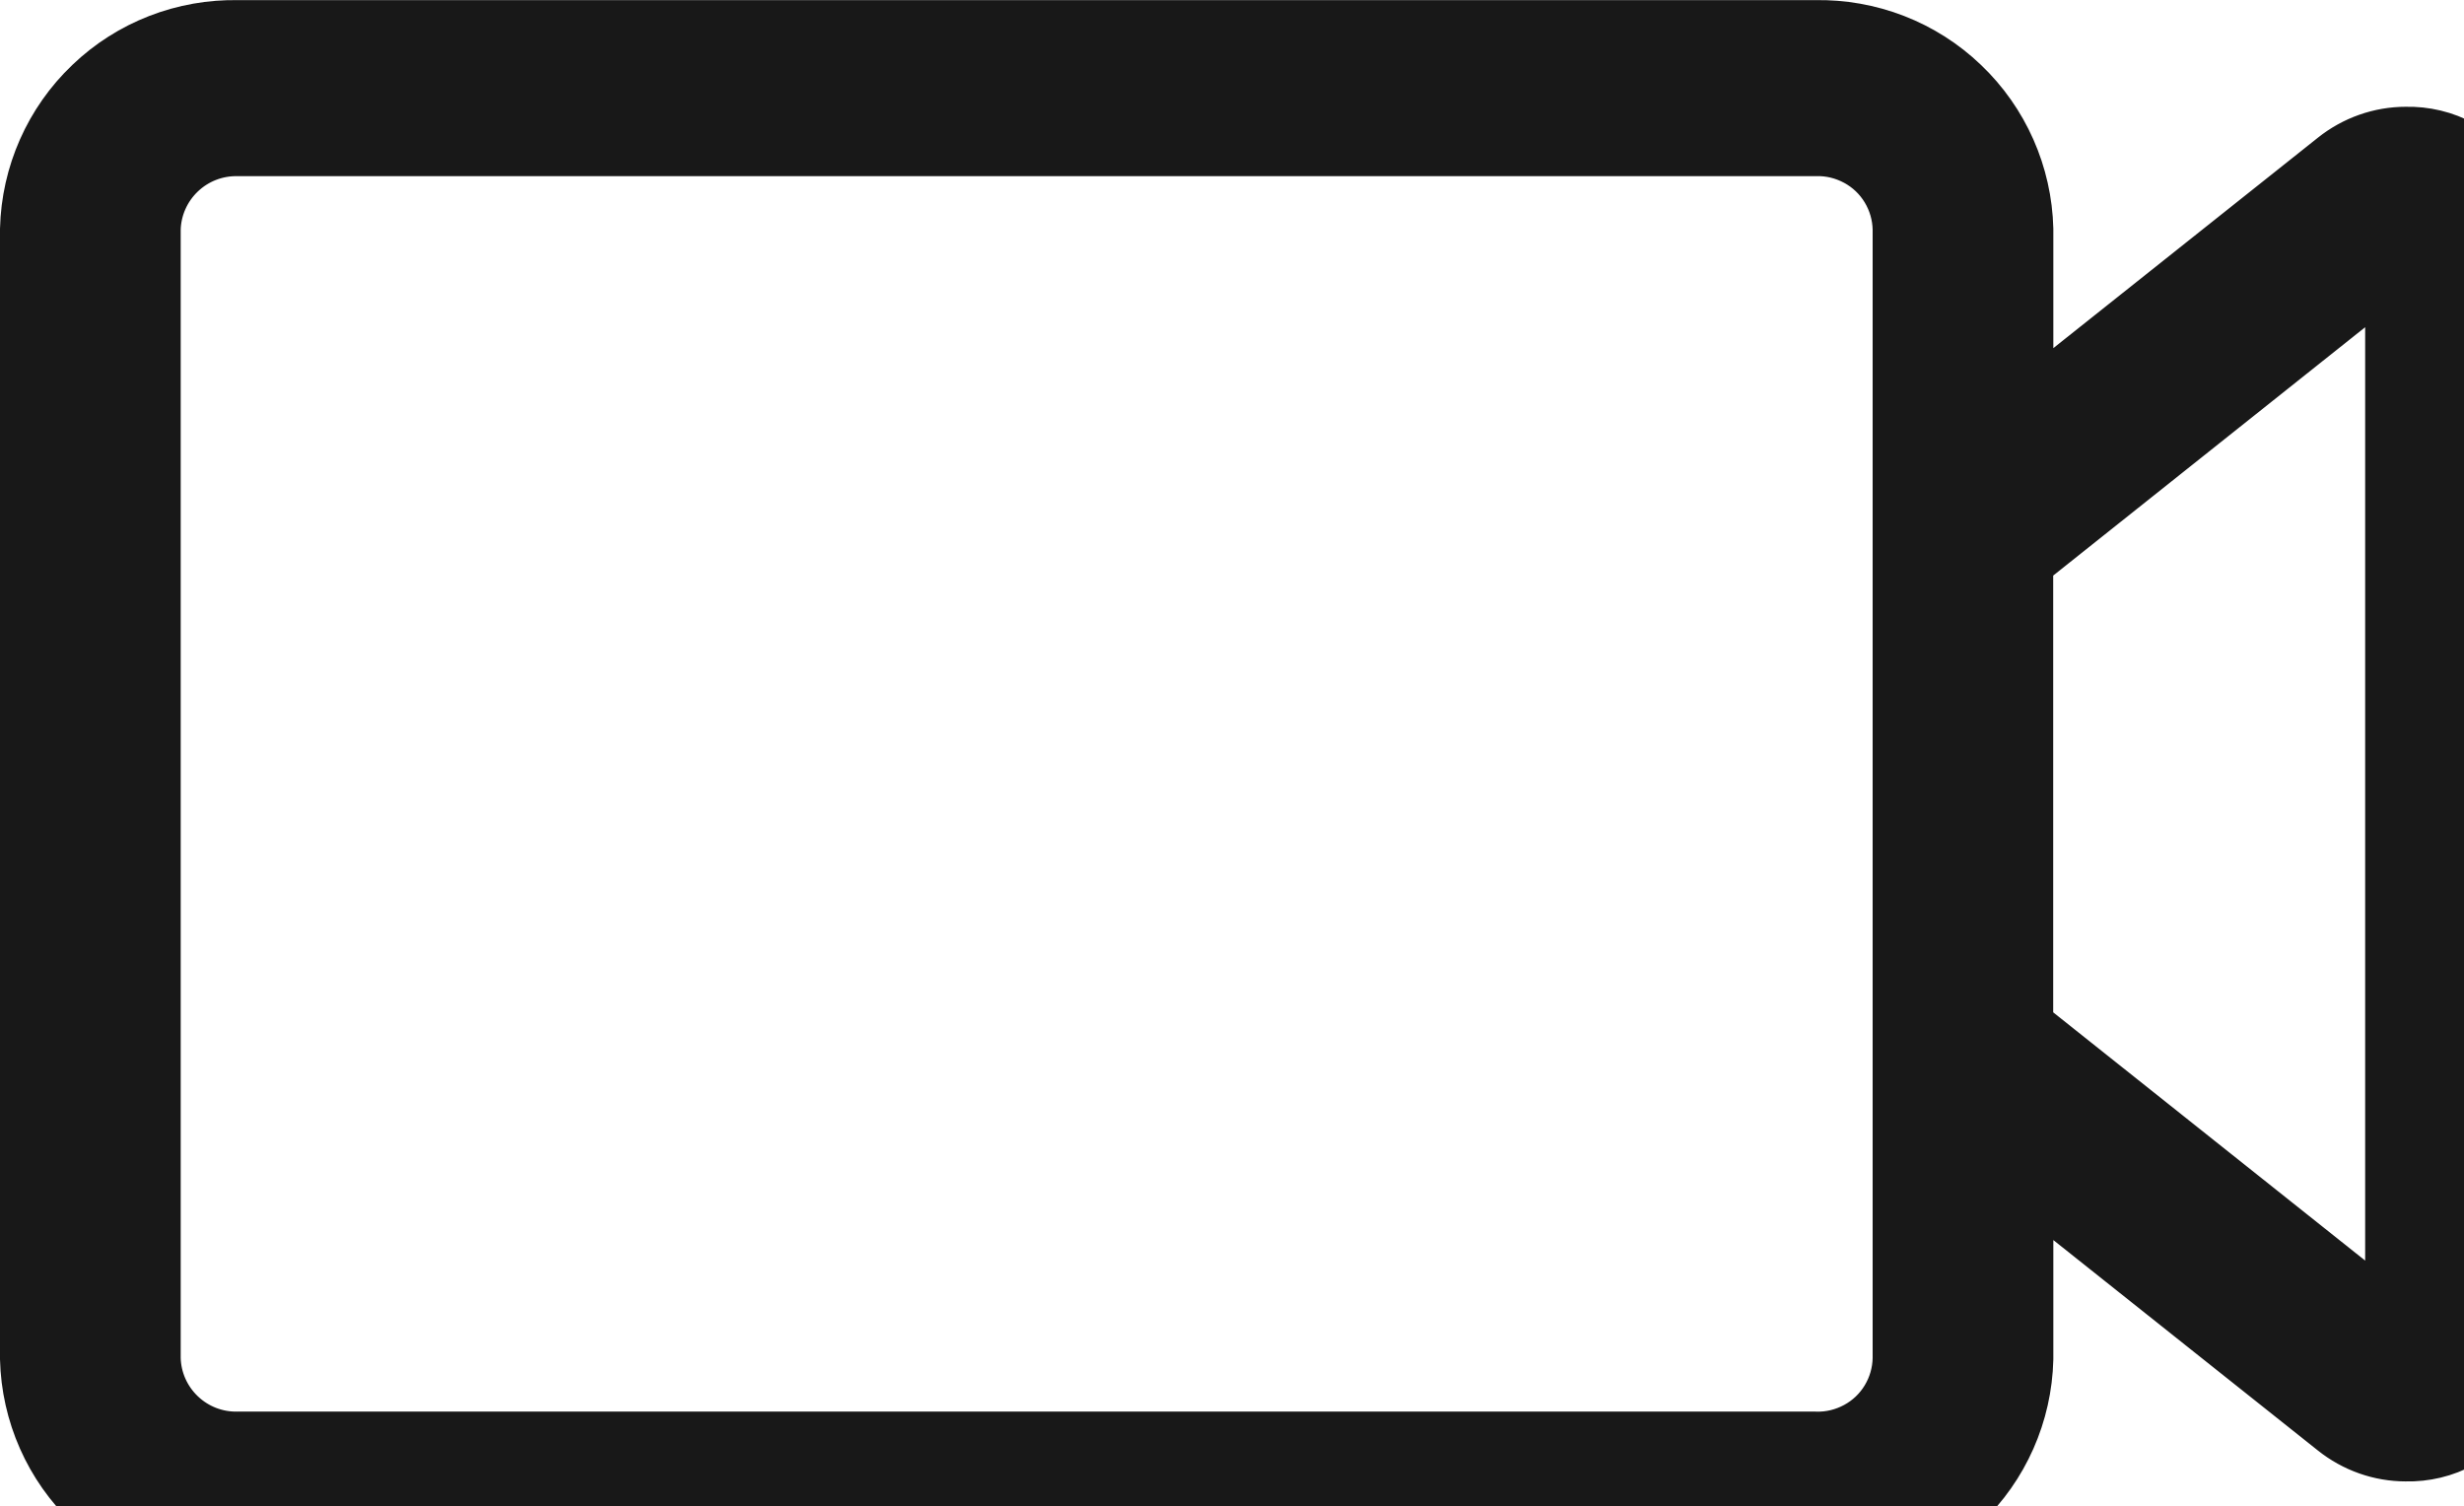
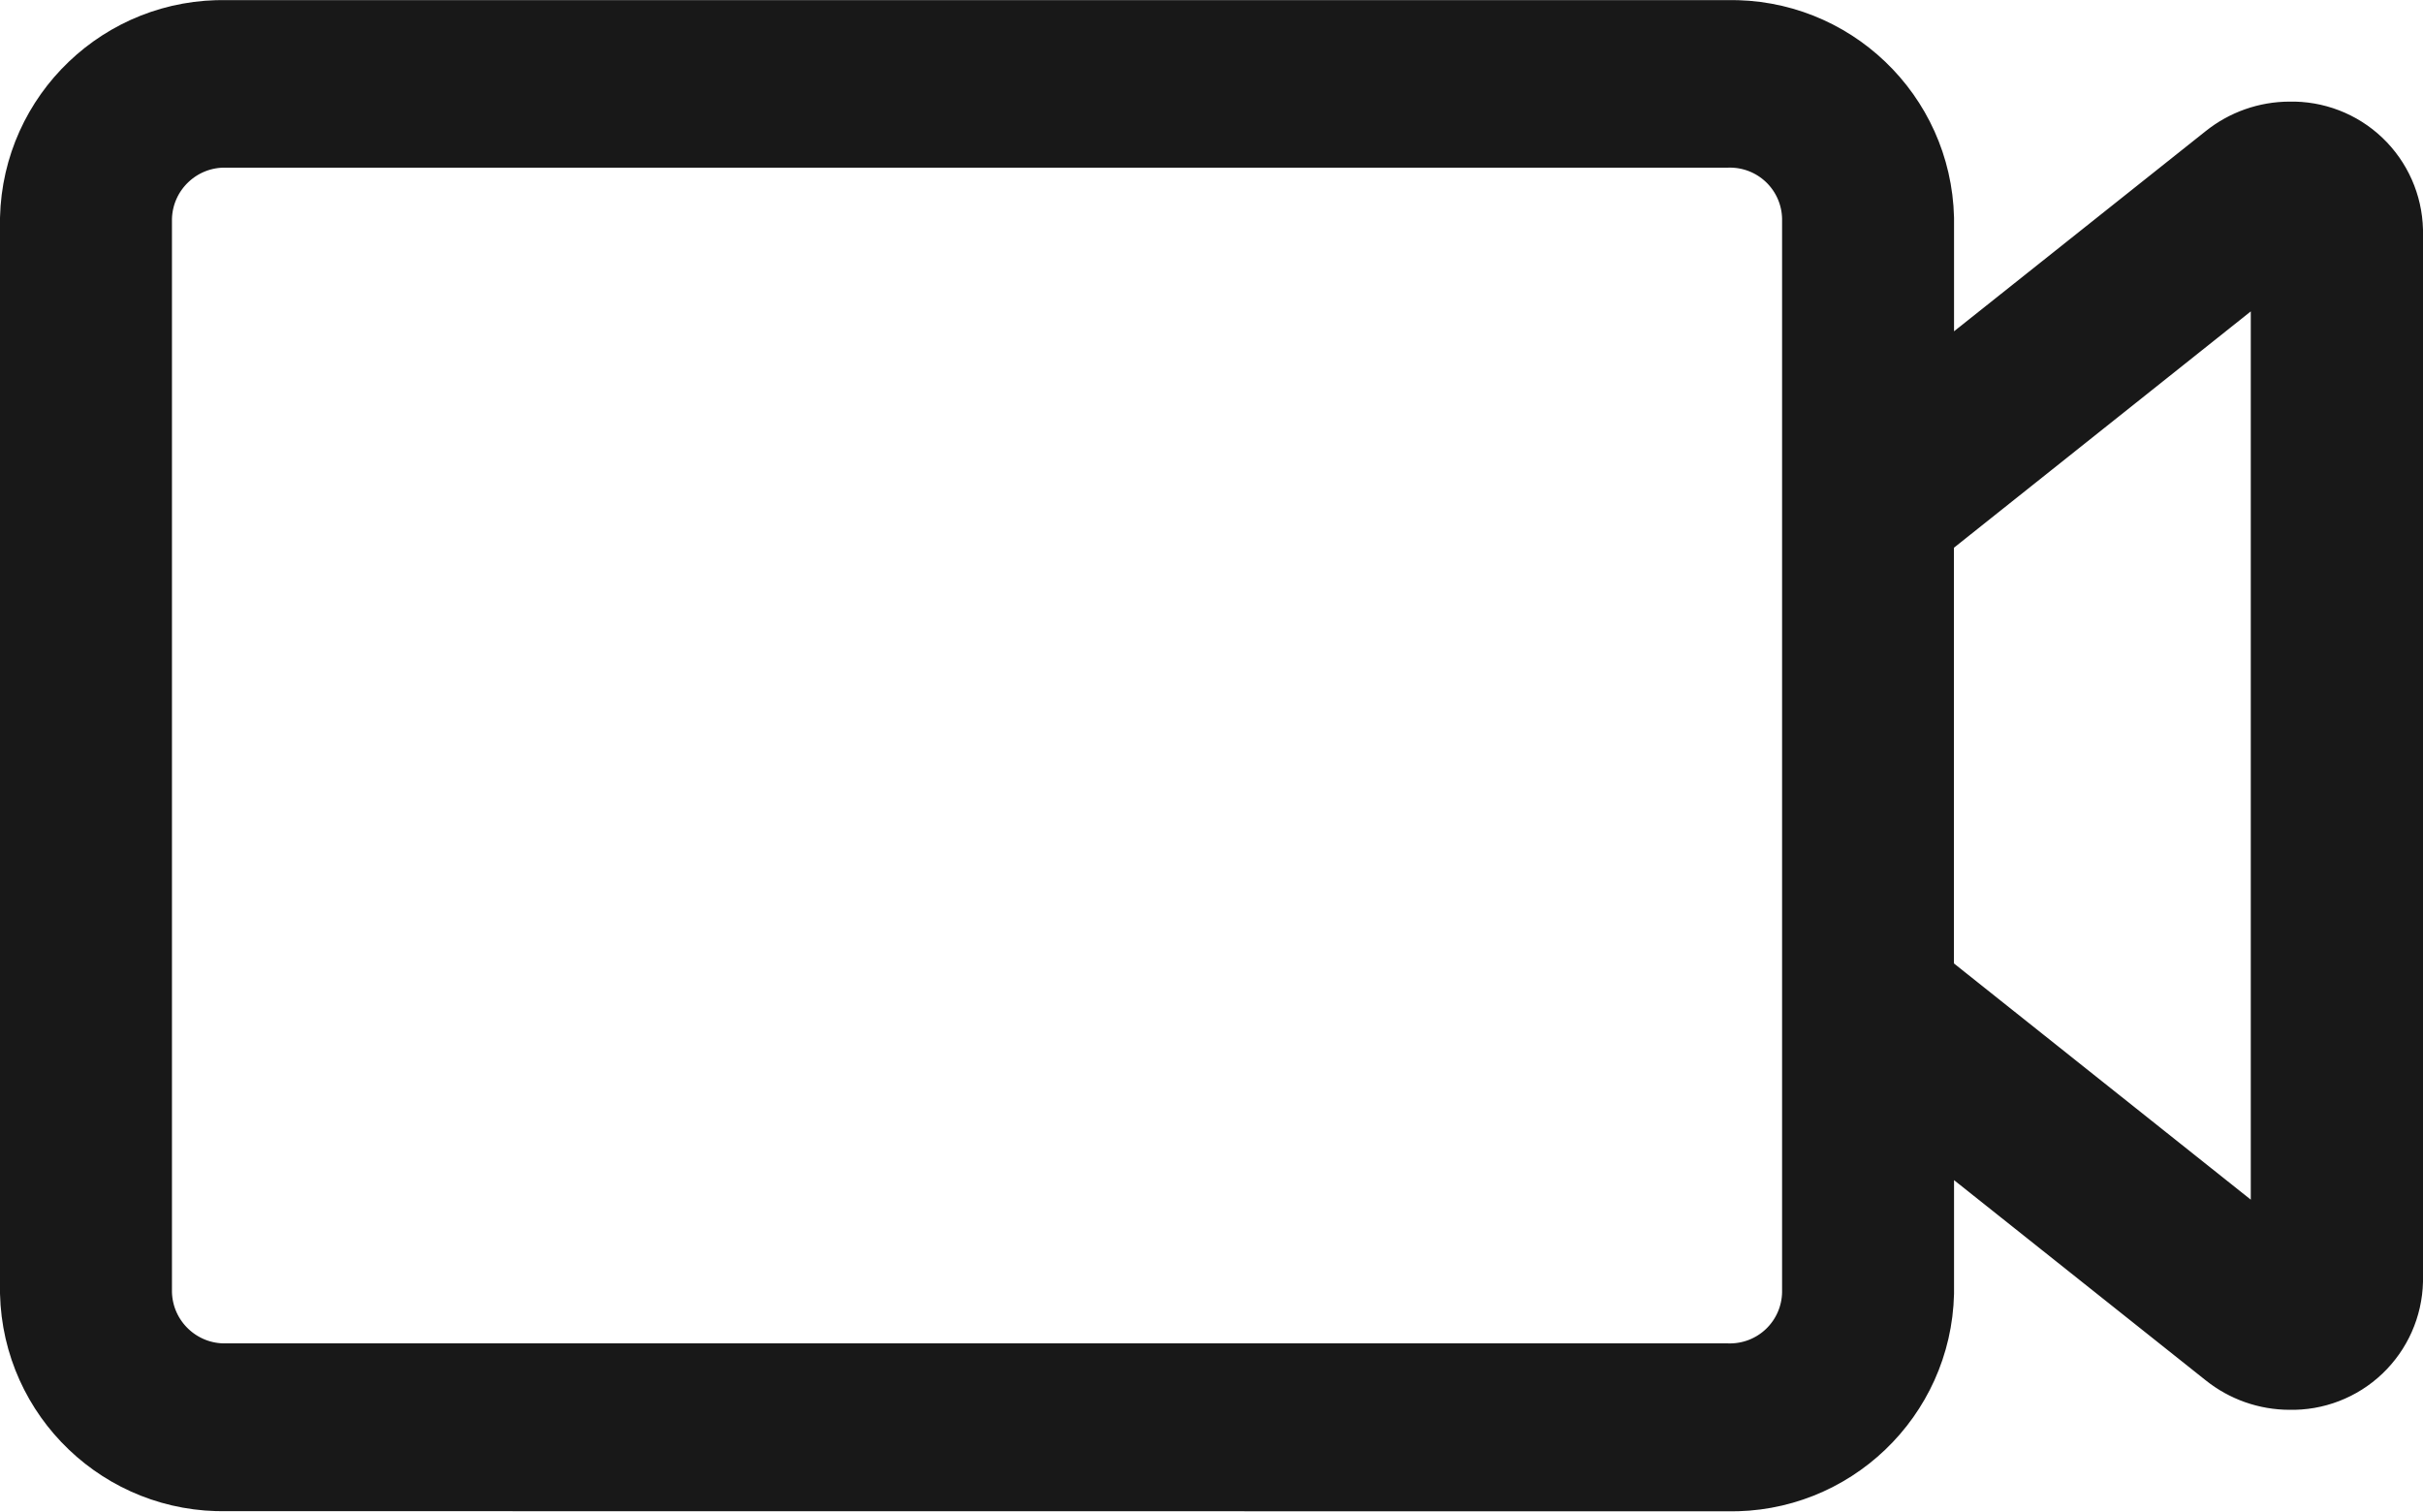
- <svg xmlns="http://www.w3.org/2000/svg" viewBox="0 0 18 11" id="vector">
-   <path id="path" d="M 1.74 11.3 C 1.367 11.308 1.005 11.168 0.736 10.91 C 0.466 10.653 0.309 10.298 0.3 9.925 L 0.3 1.676 C 0.309 1.303 0.466 0.948 0.736 0.691 C 1.005 0.433 1.367 0.293 1.74 0.301 L 13.26 0.301 C 13.633 0.293 13.995 0.433 14.264 0.691 C 14.534 0.948 14.691 1.303 14.7 1.676 L 14.7 3.165 L 17.119 1.241 C 17.249 1.137 17.41 1.08 17.576 1.08 C 17.7 1.077 17.823 1.106 17.932 1.166 C 18.041 1.225 18.132 1.312 18.197 1.418 C 18.261 1.524 18.297 1.645 18.3 1.769 L 18.3 9.833 C 18.297 9.957 18.261 10.078 18.197 10.184 C 18.132 10.29 18.041 10.377 17.932 10.436 C 17.823 10.496 17.7 10.525 17.576 10.522 C 17.41 10.522 17.249 10.465 17.119 10.361 L 14.7 8.437 L 14.7 9.926 C 14.691 10.299 14.534 10.654 14.264 10.911 C 13.995 11.169 13.633 11.309 13.26 11.301 Z M 1.02 1.675 L 1.02 9.924 C 1.024 10.111 1.103 10.288 1.238 10.417 C 1.373 10.546 1.553 10.616 1.74 10.612 L 13.26 10.612 C 13.384 10.616 13.506 10.586 13.615 10.527 C 13.724 10.468 13.815 10.381 13.879 10.275 C 13.943 10.169 13.978 10.048 13.98 9.924 L 13.98 1.675 C 13.978 1.551 13.943 1.43 13.879 1.324 C 13.815 1.218 13.724 1.131 13.615 1.072 C 13.506 1.013 13.384 0.983 13.26 0.987 L 1.74 0.987 C 1.553 0.983 1.373 1.053 1.238 1.182 C 1.103 1.311 1.024 1.488 1.02 1.675 Z M 14.699 4.06 L 14.699 7.54 L 17.578 9.831 L 17.578 1.768 Z" fill="#181818" stroke="#181818" stroke-width="0.6" stroke-linejoin="round" />
+ <svg xmlns="http://www.w3.org/2000/svg" width="18.6" height="11.6" viewBox="0 0 18.6 11.6">
+   <path id="Forma_1" data-name="Forma 1" d="M326.773,181a1.409,1.409,0,0,1-1.44-1.375v-8.249a1.409,1.409,0,0,1,1.44-1.375h11.52a1.409,1.409,0,0,1,1.44,1.375v1.489l2.419-1.924a.734.734,0,0,1,.457-.161.706.706,0,0,1,.724.689v8.064a.706.706,0,0,1-.724.689.732.732,0,0,1-.457-.161l-2.419-1.924v1.489a1.409,1.409,0,0,1-1.44,1.375Zm-.72-9.625v8.249a.705.705,0,0,0,.72.688h11.52a.7.7,0,0,0,.72-.688v-8.249a.7.7,0,0,0-.72-.688h-11.52A.705.705,0,0,0,326.053,171.375Zm13.679,2.385v3.48l2.879,2.291v-8.063Z" transform="translate(-325.033 -169.7)" fill="#181818" stroke="#181818" stroke-linejoin="round" stroke-width="0.6" />
</svg>
